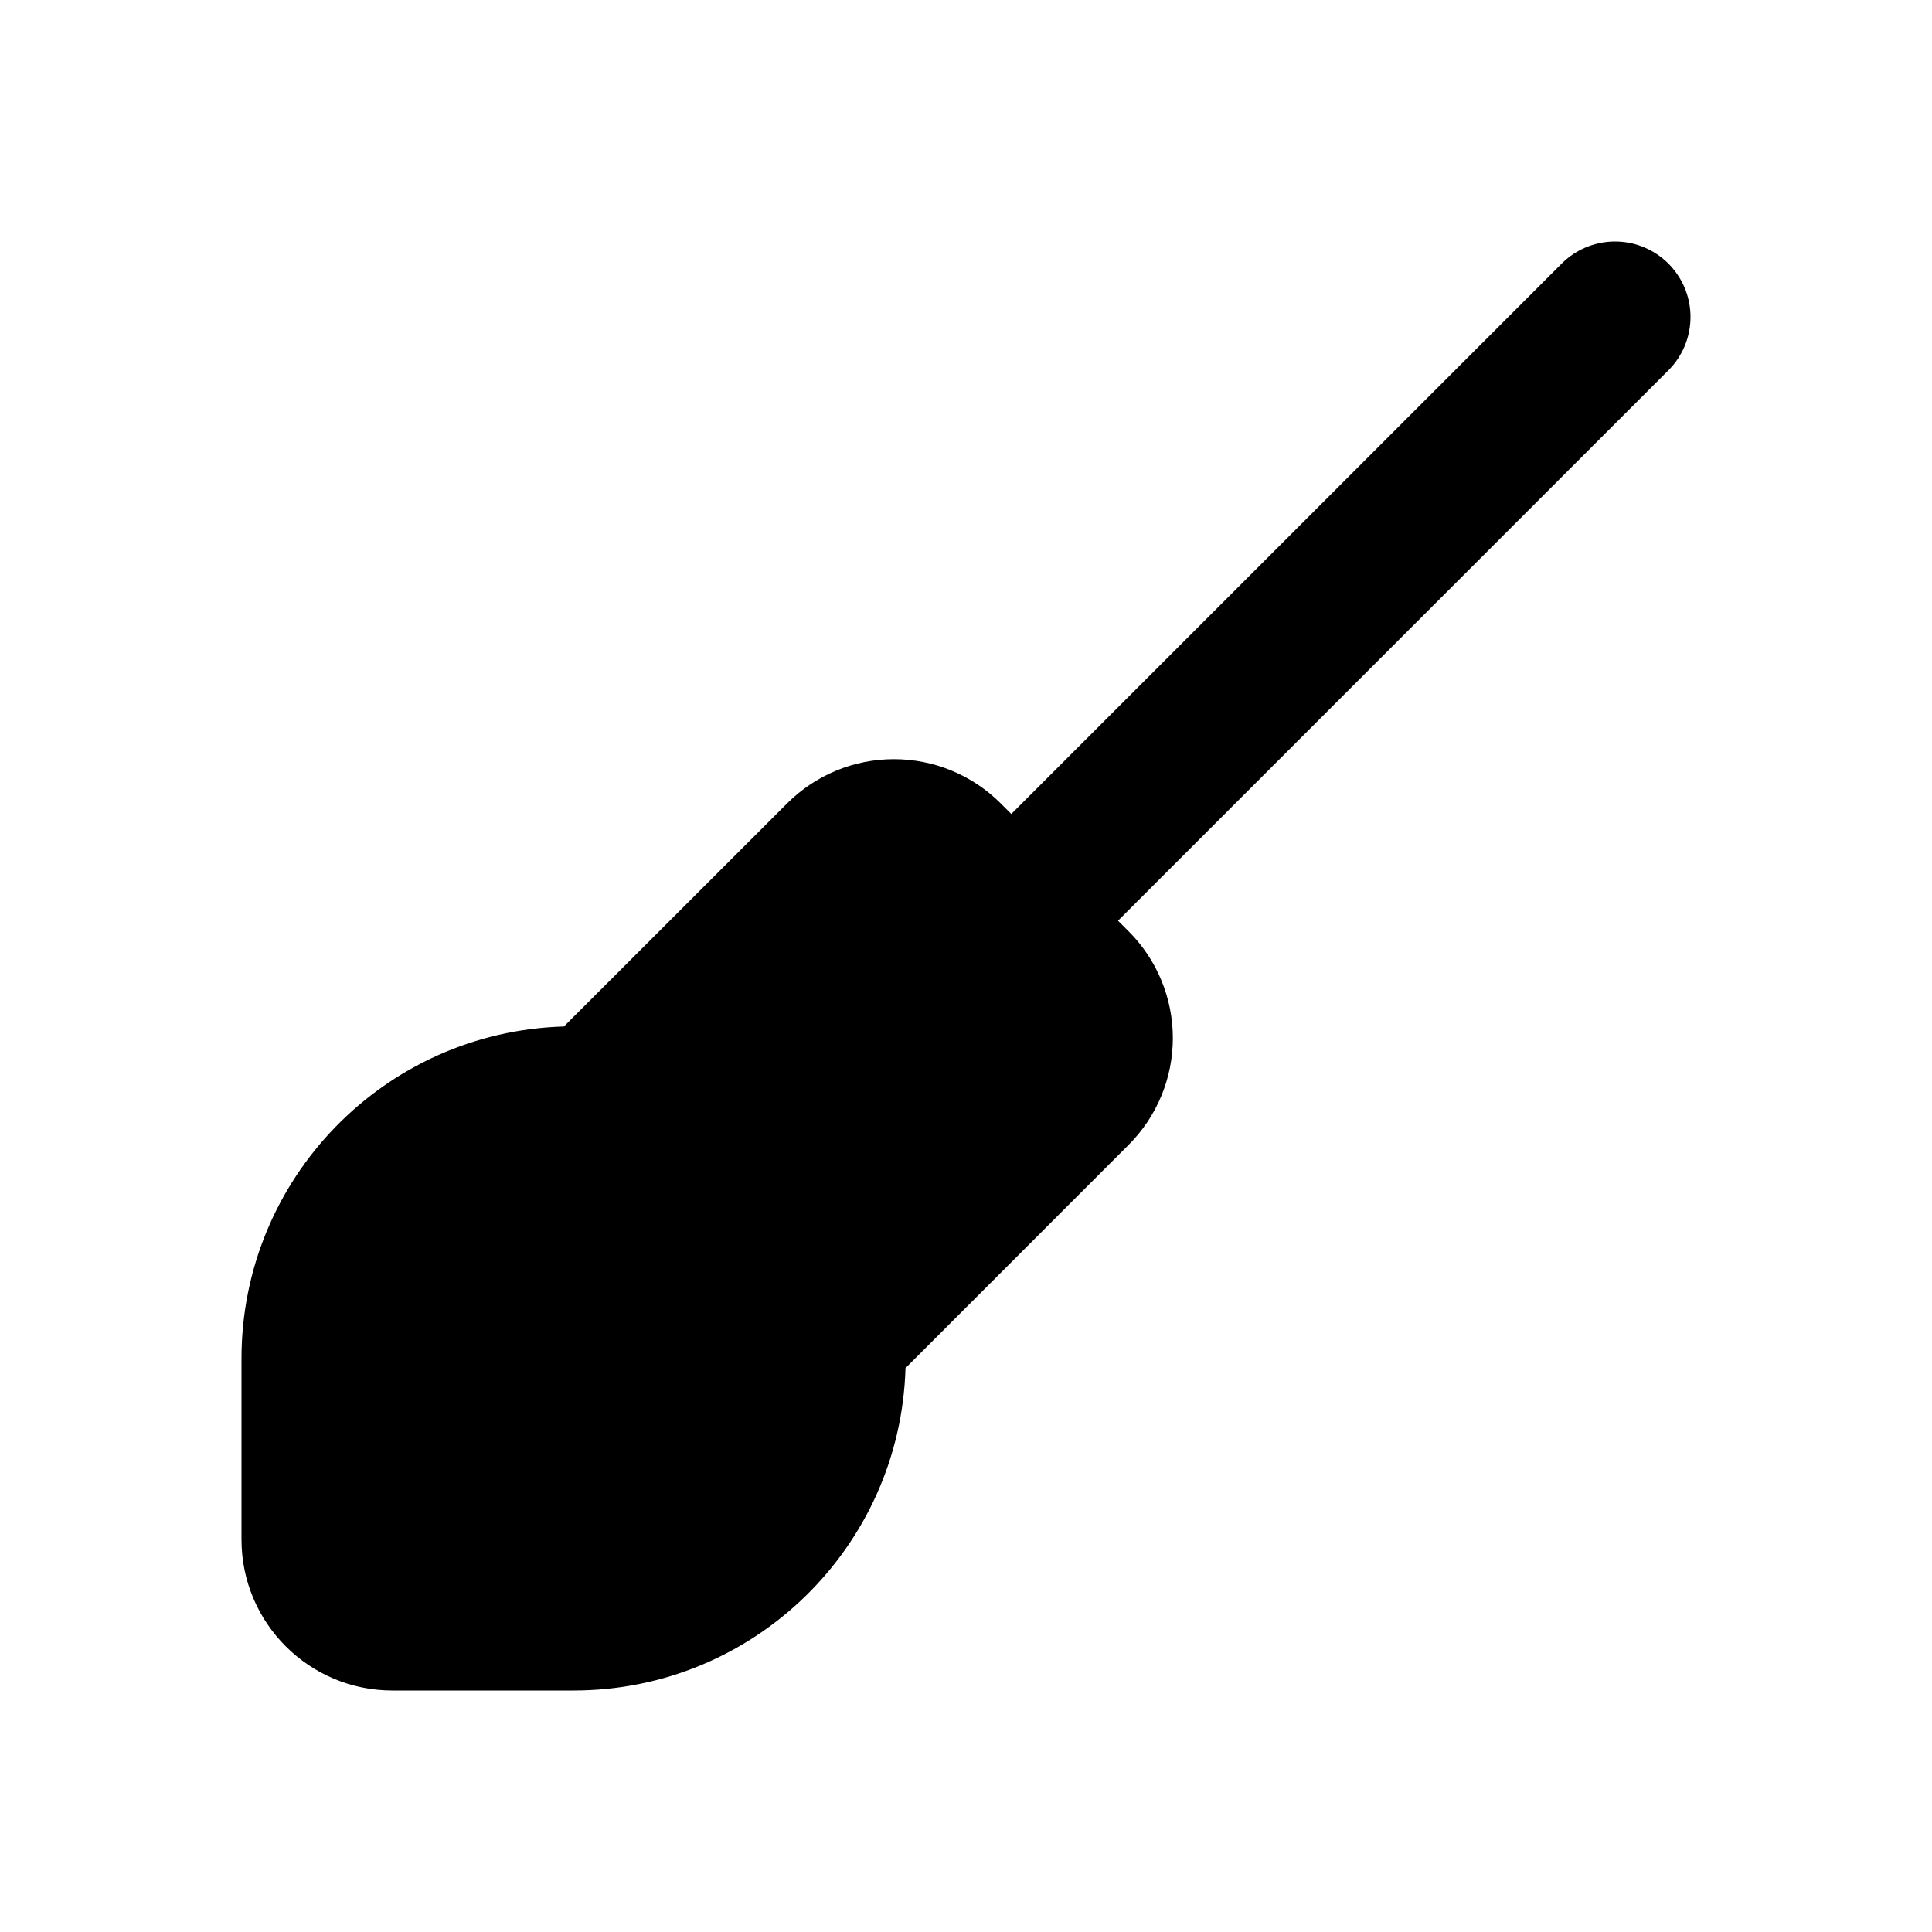
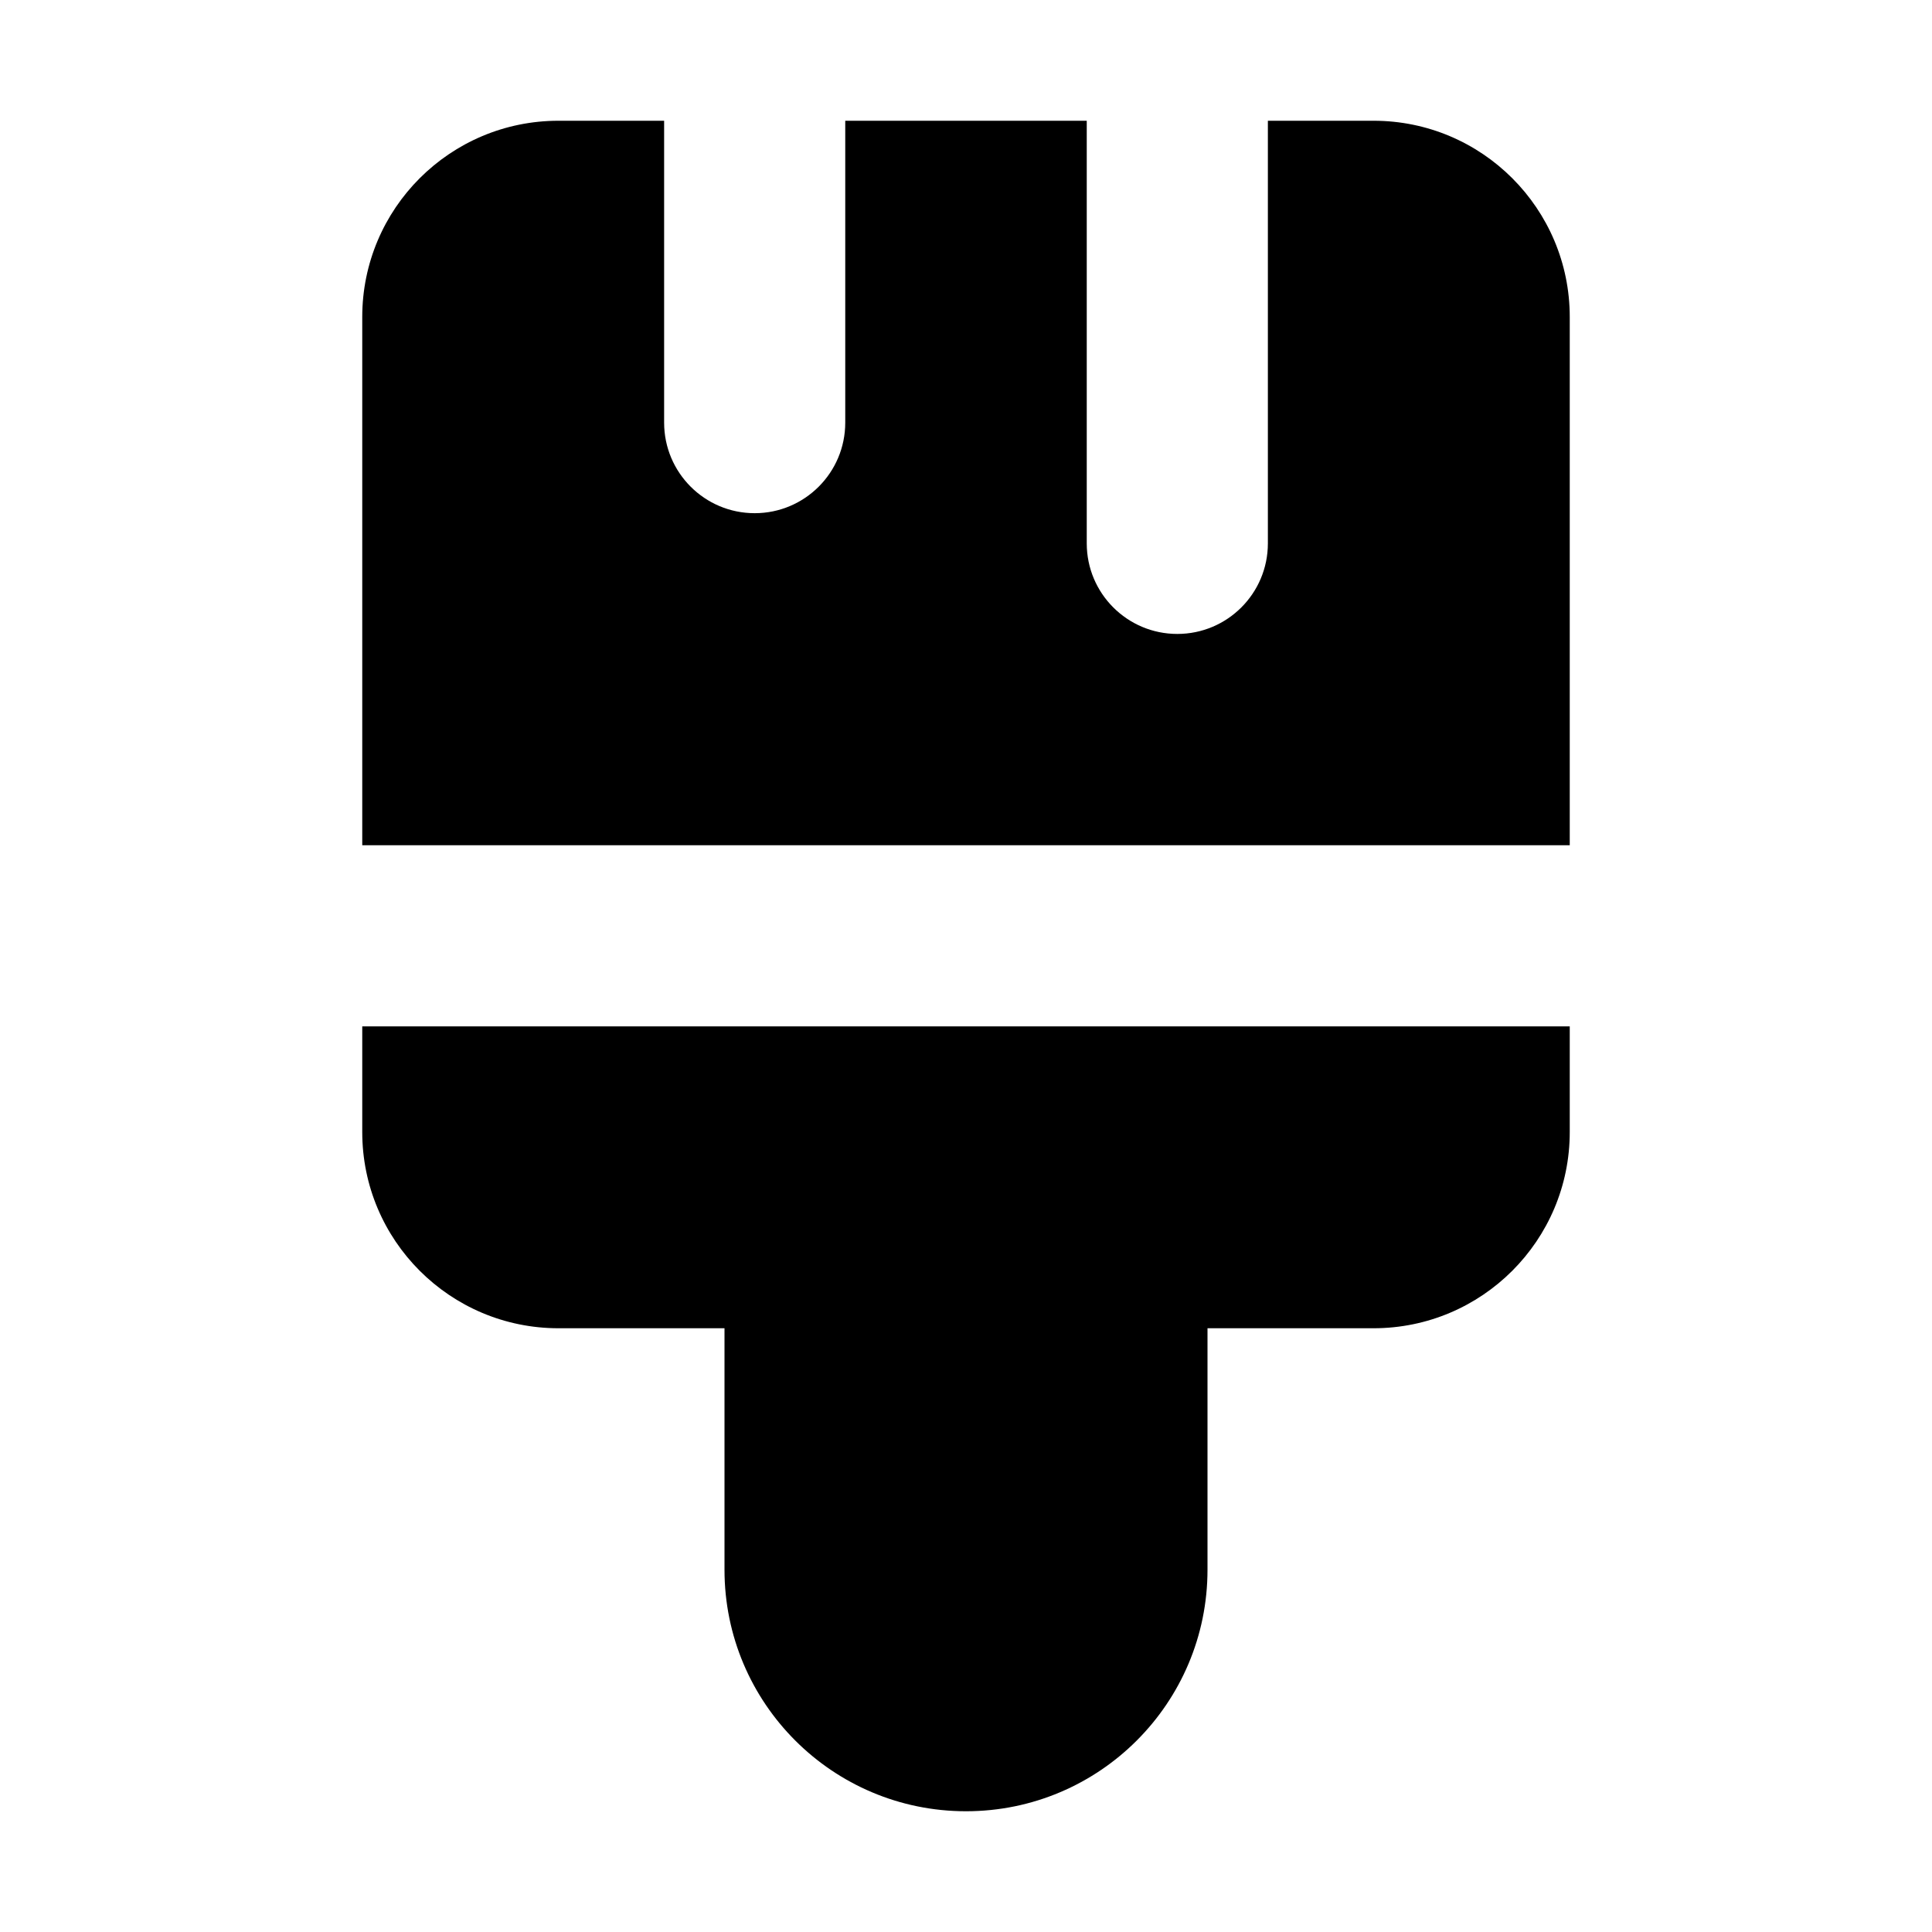
<svg xmlns="http://www.w3.org/2000/svg" viewBox="0 0 16 16" fill="none" stroke="currentColor" stroke-width="1.25" stroke-linecap="round" stroke-linejoin="round">
-   <path fill="currentColor" fill-rule="evenodd" stroke="none" d="M3.25 14A1.25 1.25 0 0 1 2 12.75L2 11.25A2.75 2.75 0 0 1 4.67 8.501L6.519 6.653A1.25 1.25 0 0 1 7.403 6.287A1.25 1.25 0 0 1 8.287 6.653L9.347 7.713A1.25 1.25 0 0 1 9.713 8.597A1.25 1.25 0 0 1 9.347 9.481L7.499 11.33A2.75 2.75 0 0 1 4.75 14Z" />
-   <path d="M8.375 7.625L13.375 2.625" />
+   <path fill="currentColor" fill-rule="evenodd" stroke="none" d="M4.625 1L5.5 1L5.5 3.5A0.75 0.75 0 0 0 6.25 4.25A0.75 0.75 0 0 0 7 3.5L7 1L9 1L9 4.5A0.75 0.75 0 0 0 9.75 5.25A0.75 0.75 0 0 0 10.5 4.5L10.5 1L11.375 1A1.625 1.625 0 0 1 13 2.625L13 7L3 7L3 2.625A1.625 1.625 0 0 1 4.625 1Z" />
+   <path fill="currentColor" fill-rule="evenodd" stroke="none" d="M3 8.5L13 8.5L13 9.375A1.625 1.625 0 0 1 11.375 11L10 11L10 13A2 2 0 0 1 8 15A2 2 0 0 1 6 13L6 11L4.625 11A1.625 1.625 0 0 1 3 9.375L3 8.5Z" />
</svg>
